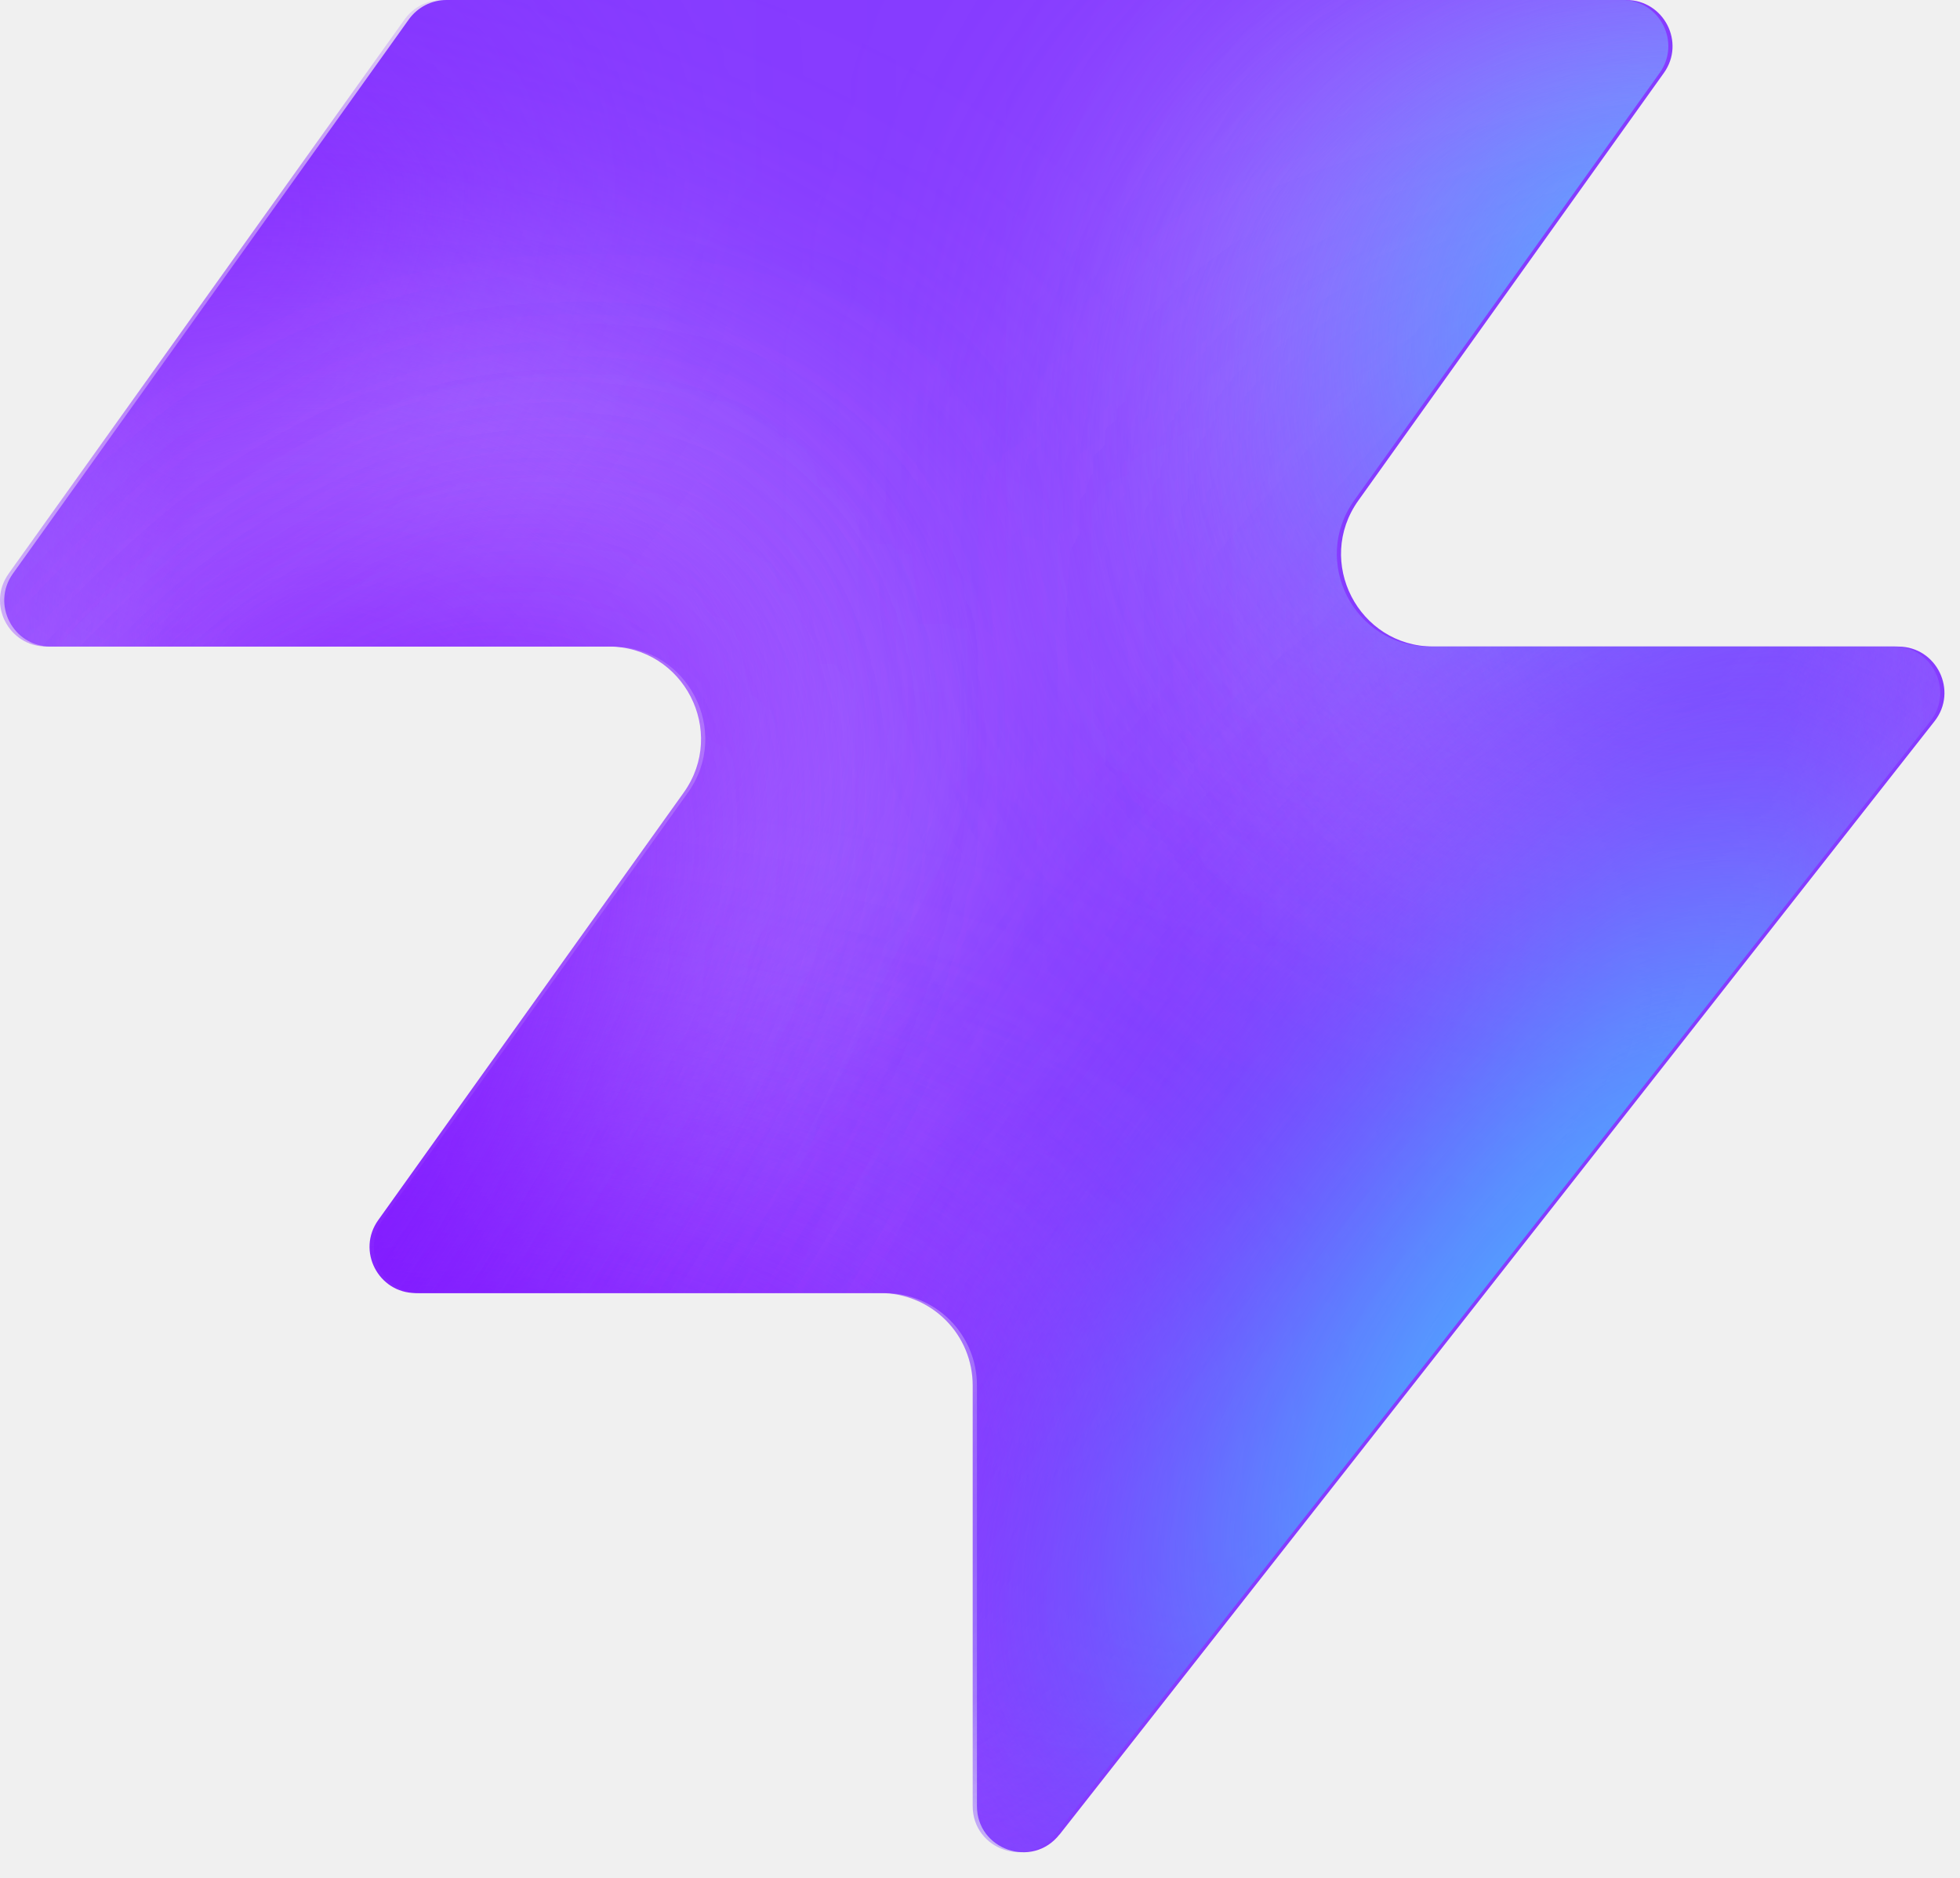
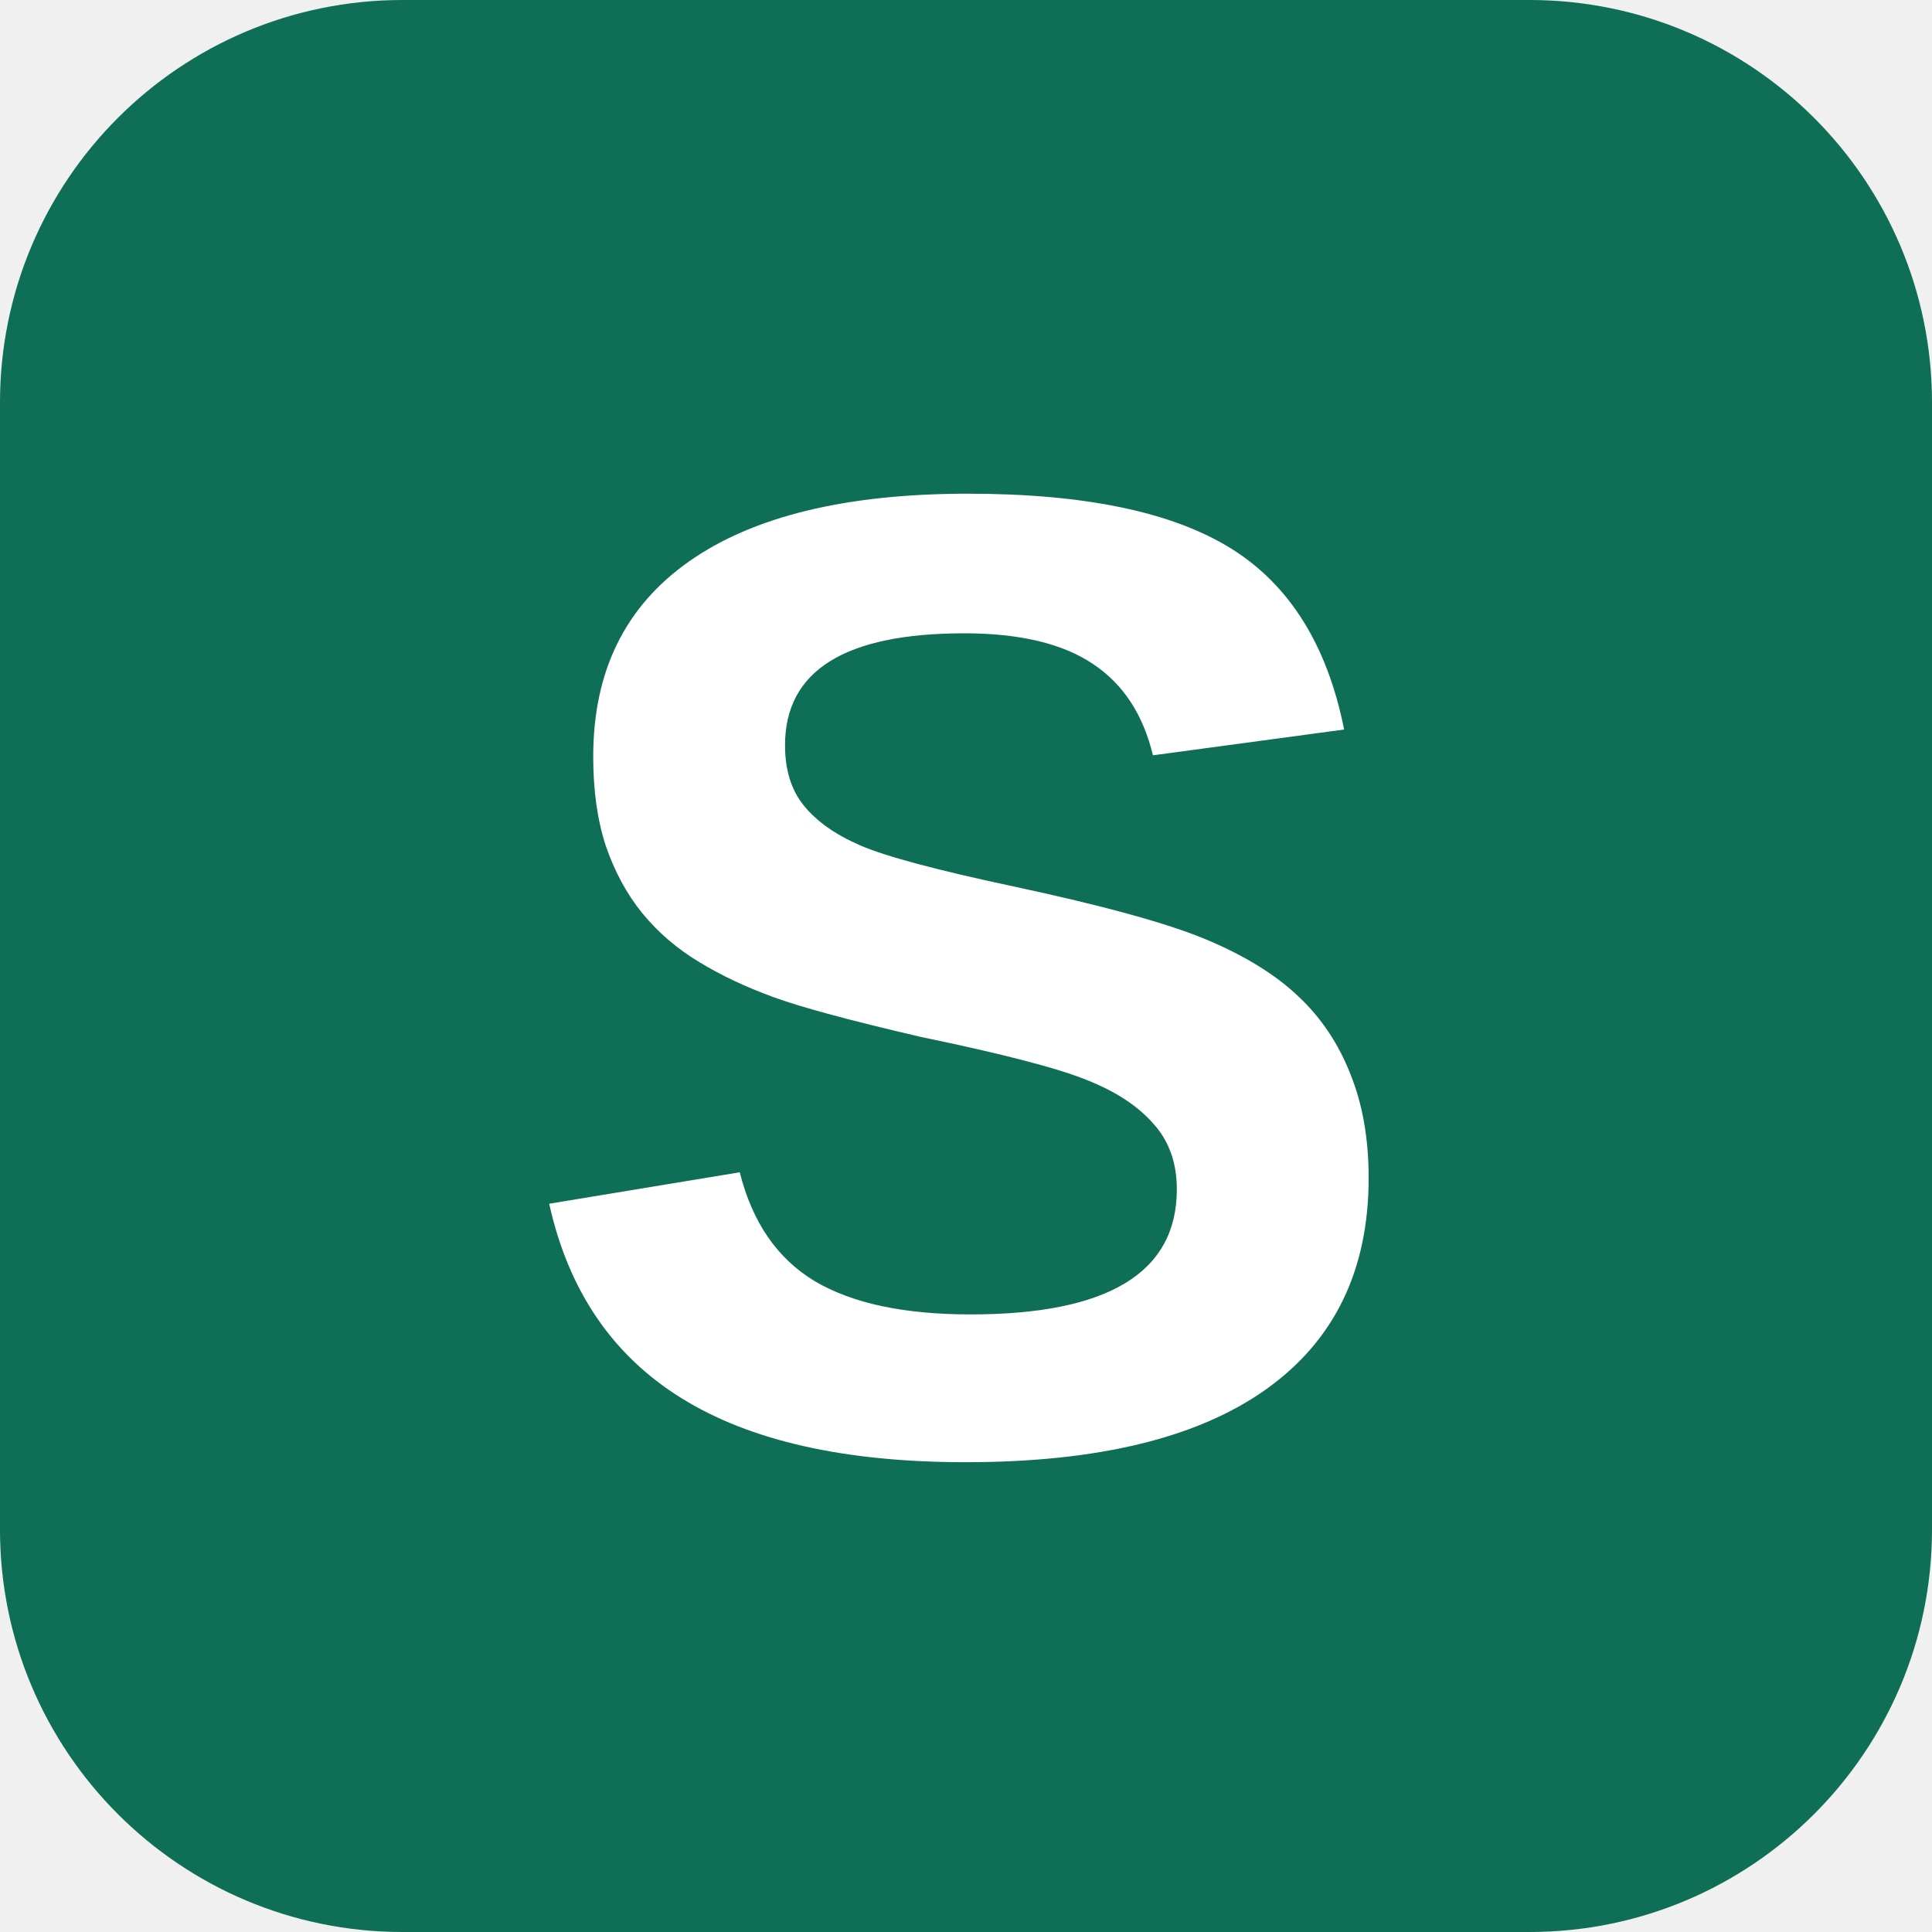
- <svg xmlns="http://www.w3.org/2000/svg" width="48" height="46" fill="none" viewBox="0 0 48 46">
-   <path fill="#863bff" d="M25.946 44.938c-.664.845-2.021.375-2.021-.698V33.937a2.26 2.26 0 0 0-2.262-2.262H10.287c-.92 0-1.456-1.04-.92-1.788l7.48-10.471c1.07-1.497 0-3.578-1.842-3.578H1.237c-.92 0-1.456-1.04-.92-1.788L10.013.474c.214-.297.556-.474.92-.474h28.894c.92 0 1.456 1.04.92 1.788l-7.48 10.471c-1.07 1.498 0 3.579 1.842 3.579h11.377c.943 0 1.473 1.088.89 1.83L25.947 44.94z" style="fill:#863bff;fill:color(display-p3 .525 .23 1);fill-opacity:1" />
-   <mask id="a" width="48" height="46" x="0" y="0" maskUnits="userSpaceOnUse" style="mask-type:alpha">
-     <path fill="#000" d="M25.842 44.938c-.664.844-2.021.375-2.021-.698V33.937a2.26 2.26 0 0 0-2.262-2.262H10.183c-.92 0-1.456-1.04-.92-1.788l7.48-10.471c1.07-1.498 0-3.579-1.842-3.579H1.133c-.92 0-1.456-1.04-.92-1.787L9.91.473c.214-.297.556-.474.92-.474h28.894c.92 0 1.456 1.04.92 1.788l-7.48 10.471c-1.07 1.498 0 3.578 1.842 3.578h11.377c.943 0 1.473 1.088.89 1.832L25.843 44.94z" style="fill:#000;fill-opacity:1" />
-   </mask>
-   <g mask="url(#a)">
-     <g filter="url(#b)">
-       <ellipse cx="5.508" cy="14.704" fill="#ede6ff" rx="5.508" ry="14.704" style="fill:#ede6ff;fill:color(display-p3 .927 .903 1);fill-opacity:1" transform="matrix(.00324 1 1 -.00324 -4.47 31.516)" />
-     </g>
-     <g filter="url(#c)">
-       <ellipse cx="10.399" cy="29.851" fill="#ede6ff" rx="10.399" ry="29.851" style="fill:#ede6ff;fill:color(display-p3 .927 .903 1);fill-opacity:1" transform="matrix(.00324 1 1 -.00324 -39.328 7.883)" />
-     </g>
-     <g filter="url(#d)">
-       <ellipse cx="5.508" cy="30.487" fill="#7e14ff" rx="5.508" ry="30.487" style="fill:#7e14ff;fill:color(display-p3 .492 .077 1);fill-opacity:1" transform="rotate(89.814 -25.913 -14.639)scale(1 -1)" />
-     </g>
-     <g filter="url(#e)">
-       <ellipse cx="5.508" cy="30.599" fill="#7e14ff" rx="5.508" ry="30.599" style="fill:#7e14ff;fill:color(display-p3 .492 .077 1);fill-opacity:1" transform="rotate(89.814 -32.644 -3.334)scale(1 -1)" />
-     </g>
-     <g filter="url(#f)">
-       <ellipse cx="5.508" cy="30.599" fill="#7e14ff" rx="5.508" ry="30.599" style="fill:#7e14ff;fill:color(display-p3 .492 .077 1);fill-opacity:1" transform="matrix(.00324 1 1 -.00324 -34.34 30.47)" />
-     </g>
-     <g filter="url(#g)">
-       <ellipse cx="14.072" cy="22.078" fill="#ede6ff" rx="14.072" ry="22.078" style="fill:#ede6ff;fill:color(display-p3 .927 .903 1);fill-opacity:1" transform="rotate(93.35 24.506 48.493)scale(-1 1)" />
-     </g>
-     <g filter="url(#h)">
-       <ellipse cx="3.47" cy="21.501" fill="#7e14ff" rx="3.47" ry="21.501" style="fill:#7e14ff;fill:color(display-p3 .492 .077 1);fill-opacity:1" transform="rotate(89.009 28.708 47.59)scale(-1 1)" />
-     </g>
-     <g filter="url(#i)">
-       <ellipse cx="3.47" cy="21.501" fill="#7e14ff" rx="3.47" ry="21.501" style="fill:#7e14ff;fill:color(display-p3 .492 .077 1);fill-opacity:1" transform="rotate(89.009 28.708 47.59)scale(-1 1)" />
-     </g>
-     <g filter="url(#j)">
-       <ellipse cx=".387" cy="8.972" fill="#7e14ff" rx="4.407" ry="29.108" style="fill:#7e14ff;fill:color(display-p3 .492 .077 1);fill-opacity:1" transform="rotate(39.51 .387 8.972)" />
-     </g>
-     <g filter="url(#k)">
-       <ellipse cx="47.523" cy="-6.092" fill="#7e14ff" rx="4.407" ry="29.108" style="fill:#7e14ff;fill:color(display-p3 .492 .077 1);fill-opacity:1" transform="rotate(37.892 47.523 -6.092)" />
-     </g>
-     <g filter="url(#l)">
-       <ellipse cx="41.412" cy="6.333" fill="#47bfff" rx="5.971" ry="9.665" style="fill:#47bfff;fill:color(display-p3 .28 .748 1);fill-opacity:1" transform="rotate(37.892 41.412 6.333)" />
-     </g>
-     <g filter="url(#m)">
-       <ellipse cx="-1.879" cy="38.332" fill="#7e14ff" rx="4.407" ry="29.108" style="fill:#7e14ff;fill:color(display-p3 .492 .077 1);fill-opacity:1" transform="rotate(37.892 -1.88 38.332)" />
-     </g>
-     <g filter="url(#n)">
-       <ellipse cx="-1.879" cy="38.332" fill="#7e14ff" rx="4.407" ry="29.108" style="fill:#7e14ff;fill:color(display-p3 .492 .077 1);fill-opacity:1" transform="rotate(37.892 -1.88 38.332)" />
-     </g>
-     <g filter="url(#o)">
-       <ellipse cx="35.651" cy="29.907" fill="#7e14ff" rx="4.407" ry="29.108" style="fill:#7e14ff;fill:color(display-p3 .492 .077 1);fill-opacity:1" transform="rotate(37.892 35.651 29.907)" />
-     </g>
-     <g filter="url(#p)">
-       <ellipse cx="38.418" cy="32.4" fill="#47bfff" rx="5.971" ry="15.297" style="fill:#47bfff;fill:color(display-p3 .28 .748 1);fill-opacity:1" transform="rotate(37.892 38.418 32.4)" />
-     </g>
-   </g>
-   <defs>
-     <filter id="b" width="60.045" height="41.654" x="-19.77" y="16.149" color-interpolation-filters="sRGB" filterUnits="userSpaceOnUse">
-       <feFlood flood-opacity="0" result="BackgroundImageFix" />
-       <feBlend in="SourceGraphic" in2="BackgroundImageFix" result="shape" />
-       <feGaussianBlur result="effect1_foregroundBlur_2002_17158" stdDeviation="7.659" />
-     </filter>
-     <filter id="c" width="90.34" height="51.437" x="-54.613" y="-7.533" color-interpolation-filters="sRGB" filterUnits="userSpaceOnUse">
-       <feFlood flood-opacity="0" result="BackgroundImageFix" />
-       <feBlend in="SourceGraphic" in2="BackgroundImageFix" result="shape" />
-       <feGaussianBlur result="effect1_foregroundBlur_2002_17158" stdDeviation="7.659" />
-     </filter>
-     <filter id="d" width="79.355" height="29.4" x="-49.64" y="2.03" color-interpolation-filters="sRGB" filterUnits="userSpaceOnUse">
-       <feFlood flood-opacity="0" result="BackgroundImageFix" />
-       <feBlend in="SourceGraphic" in2="BackgroundImageFix" result="shape" />
-       <feGaussianBlur result="effect1_foregroundBlur_2002_17158" stdDeviation="4.596" />
-     </filter>
-     <filter id="e" width="79.579" height="29.4" x="-45.045" y="20.029" color-interpolation-filters="sRGB" filterUnits="userSpaceOnUse">
-       <feFlood flood-opacity="0" result="BackgroundImageFix" />
-       <feBlend in="SourceGraphic" in2="BackgroundImageFix" result="shape" />
-       <feGaussianBlur result="effect1_foregroundBlur_2002_17158" stdDeviation="4.596" />
-     </filter>
-     <filter id="f" width="79.579" height="29.4" x="-43.513" y="21.178" color-interpolation-filters="sRGB" filterUnits="userSpaceOnUse">
-       <feFlood flood-opacity="0" result="BackgroundImageFix" />
-       <feBlend in="SourceGraphic" in2="BackgroundImageFix" result="shape" />
-       <feGaussianBlur result="effect1_foregroundBlur_2002_17158" stdDeviation="4.596" />
-     </filter>
-     <filter id="g" width="74.749" height="58.852" x="15.756" y="-17.901" color-interpolation-filters="sRGB" filterUnits="userSpaceOnUse">
-       <feFlood flood-opacity="0" result="BackgroundImageFix" />
-       <feBlend in="SourceGraphic" in2="BackgroundImageFix" result="shape" />
-       <feGaussianBlur result="effect1_foregroundBlur_2002_17158" stdDeviation="7.659" />
-     </filter>
-     <filter id="h" width="61.377" height="25.362" x="23.548" y="2.284" color-interpolation-filters="sRGB" filterUnits="userSpaceOnUse">
-       <feFlood flood-opacity="0" result="BackgroundImageFix" />
-       <feBlend in="SourceGraphic" in2="BackgroundImageFix" result="shape" />
-       <feGaussianBlur result="effect1_foregroundBlur_2002_17158" stdDeviation="4.596" />
-     </filter>
-     <filter id="i" width="61.377" height="25.362" x="23.548" y="2.284" color-interpolation-filters="sRGB" filterUnits="userSpaceOnUse">
-       <feFlood flood-opacity="0" result="BackgroundImageFix" />
-       <feBlend in="SourceGraphic" in2="BackgroundImageFix" result="shape" />
-       <feGaussianBlur result="effect1_foregroundBlur_2002_17158" stdDeviation="4.596" />
-     </filter>
-     <filter id="j" width="56.045" height="63.649" x="-27.636" y="-22.853" color-interpolation-filters="sRGB" filterUnits="userSpaceOnUse">
-       <feFlood flood-opacity="0" result="BackgroundImageFix" />
-       <feBlend in="SourceGraphic" in2="BackgroundImageFix" result="shape" />
-       <feGaussianBlur result="effect1_foregroundBlur_2002_17158" stdDeviation="4.596" />
-     </filter>
-     <filter id="k" width="54.814" height="64.646" x="20.116" y="-38.415" color-interpolation-filters="sRGB" filterUnits="userSpaceOnUse">
-       <feFlood flood-opacity="0" result="BackgroundImageFix" />
-       <feBlend in="SourceGraphic" in2="BackgroundImageFix" result="shape" />
-       <feGaussianBlur result="effect1_foregroundBlur_2002_17158" stdDeviation="4.596" />
-     </filter>
-     <filter id="l" width="33.541" height="35.313" x="24.641" y="-11.323" color-interpolation-filters="sRGB" filterUnits="userSpaceOnUse">
-       <feFlood flood-opacity="0" result="BackgroundImageFix" />
-       <feBlend in="SourceGraphic" in2="BackgroundImageFix" result="shape" />
-       <feGaussianBlur result="effect1_foregroundBlur_2002_17158" stdDeviation="4.596" />
-     </filter>
-     <filter id="m" width="54.814" height="64.646" x="-29.286" y="6.009" color-interpolation-filters="sRGB" filterUnits="userSpaceOnUse">
-       <feFlood flood-opacity="0" result="BackgroundImageFix" />
-       <feBlend in="SourceGraphic" in2="BackgroundImageFix" result="shape" />
-       <feGaussianBlur result="effect1_foregroundBlur_2002_17158" stdDeviation="4.596" />
-     </filter>
-     <filter id="n" width="54.814" height="64.646" x="-29.286" y="6.009" color-interpolation-filters="sRGB" filterUnits="userSpaceOnUse">
-       <feFlood flood-opacity="0" result="BackgroundImageFix" />
-       <feBlend in="SourceGraphic" in2="BackgroundImageFix" result="shape" />
-       <feGaussianBlur result="effect1_foregroundBlur_2002_17158" stdDeviation="4.596" />
-     </filter>
-     <filter id="o" width="54.814" height="64.646" x="8.244" y="-2.416" color-interpolation-filters="sRGB" filterUnits="userSpaceOnUse">
-       <feFlood flood-opacity="0" result="BackgroundImageFix" />
-       <feBlend in="SourceGraphic" in2="BackgroundImageFix" result="shape" />
-       <feGaussianBlur result="effect1_foregroundBlur_2002_17158" stdDeviation="4.596" />
-     </filter>
-     <filter id="p" width="39.409" height="43.623" x="18.713" y="10.588" color-interpolation-filters="sRGB" filterUnits="userSpaceOnUse">
-       <feFlood flood-opacity="0" result="BackgroundImageFix" />
-       <feBlend in="SourceGraphic" in2="BackgroundImageFix" result="shape" />
-       <feGaussianBlur result="effect1_foregroundBlur_2002_17158" stdDeviation="4.596" />
-     </filter>
-   </defs>
+ <svg xmlns="http://www.w3.org/2000/svg" width="48" height="48" viewBox="0 0 48 48">
+   <rect width="48" height="48" rx="10" fill="#0F6E56" />
+   <text x="24" y="36" text-anchor="middle" font-family="Montserrat, Arial, sans-serif" font-weight="800" font-size="34" fill="white">S</text>
</svg>
